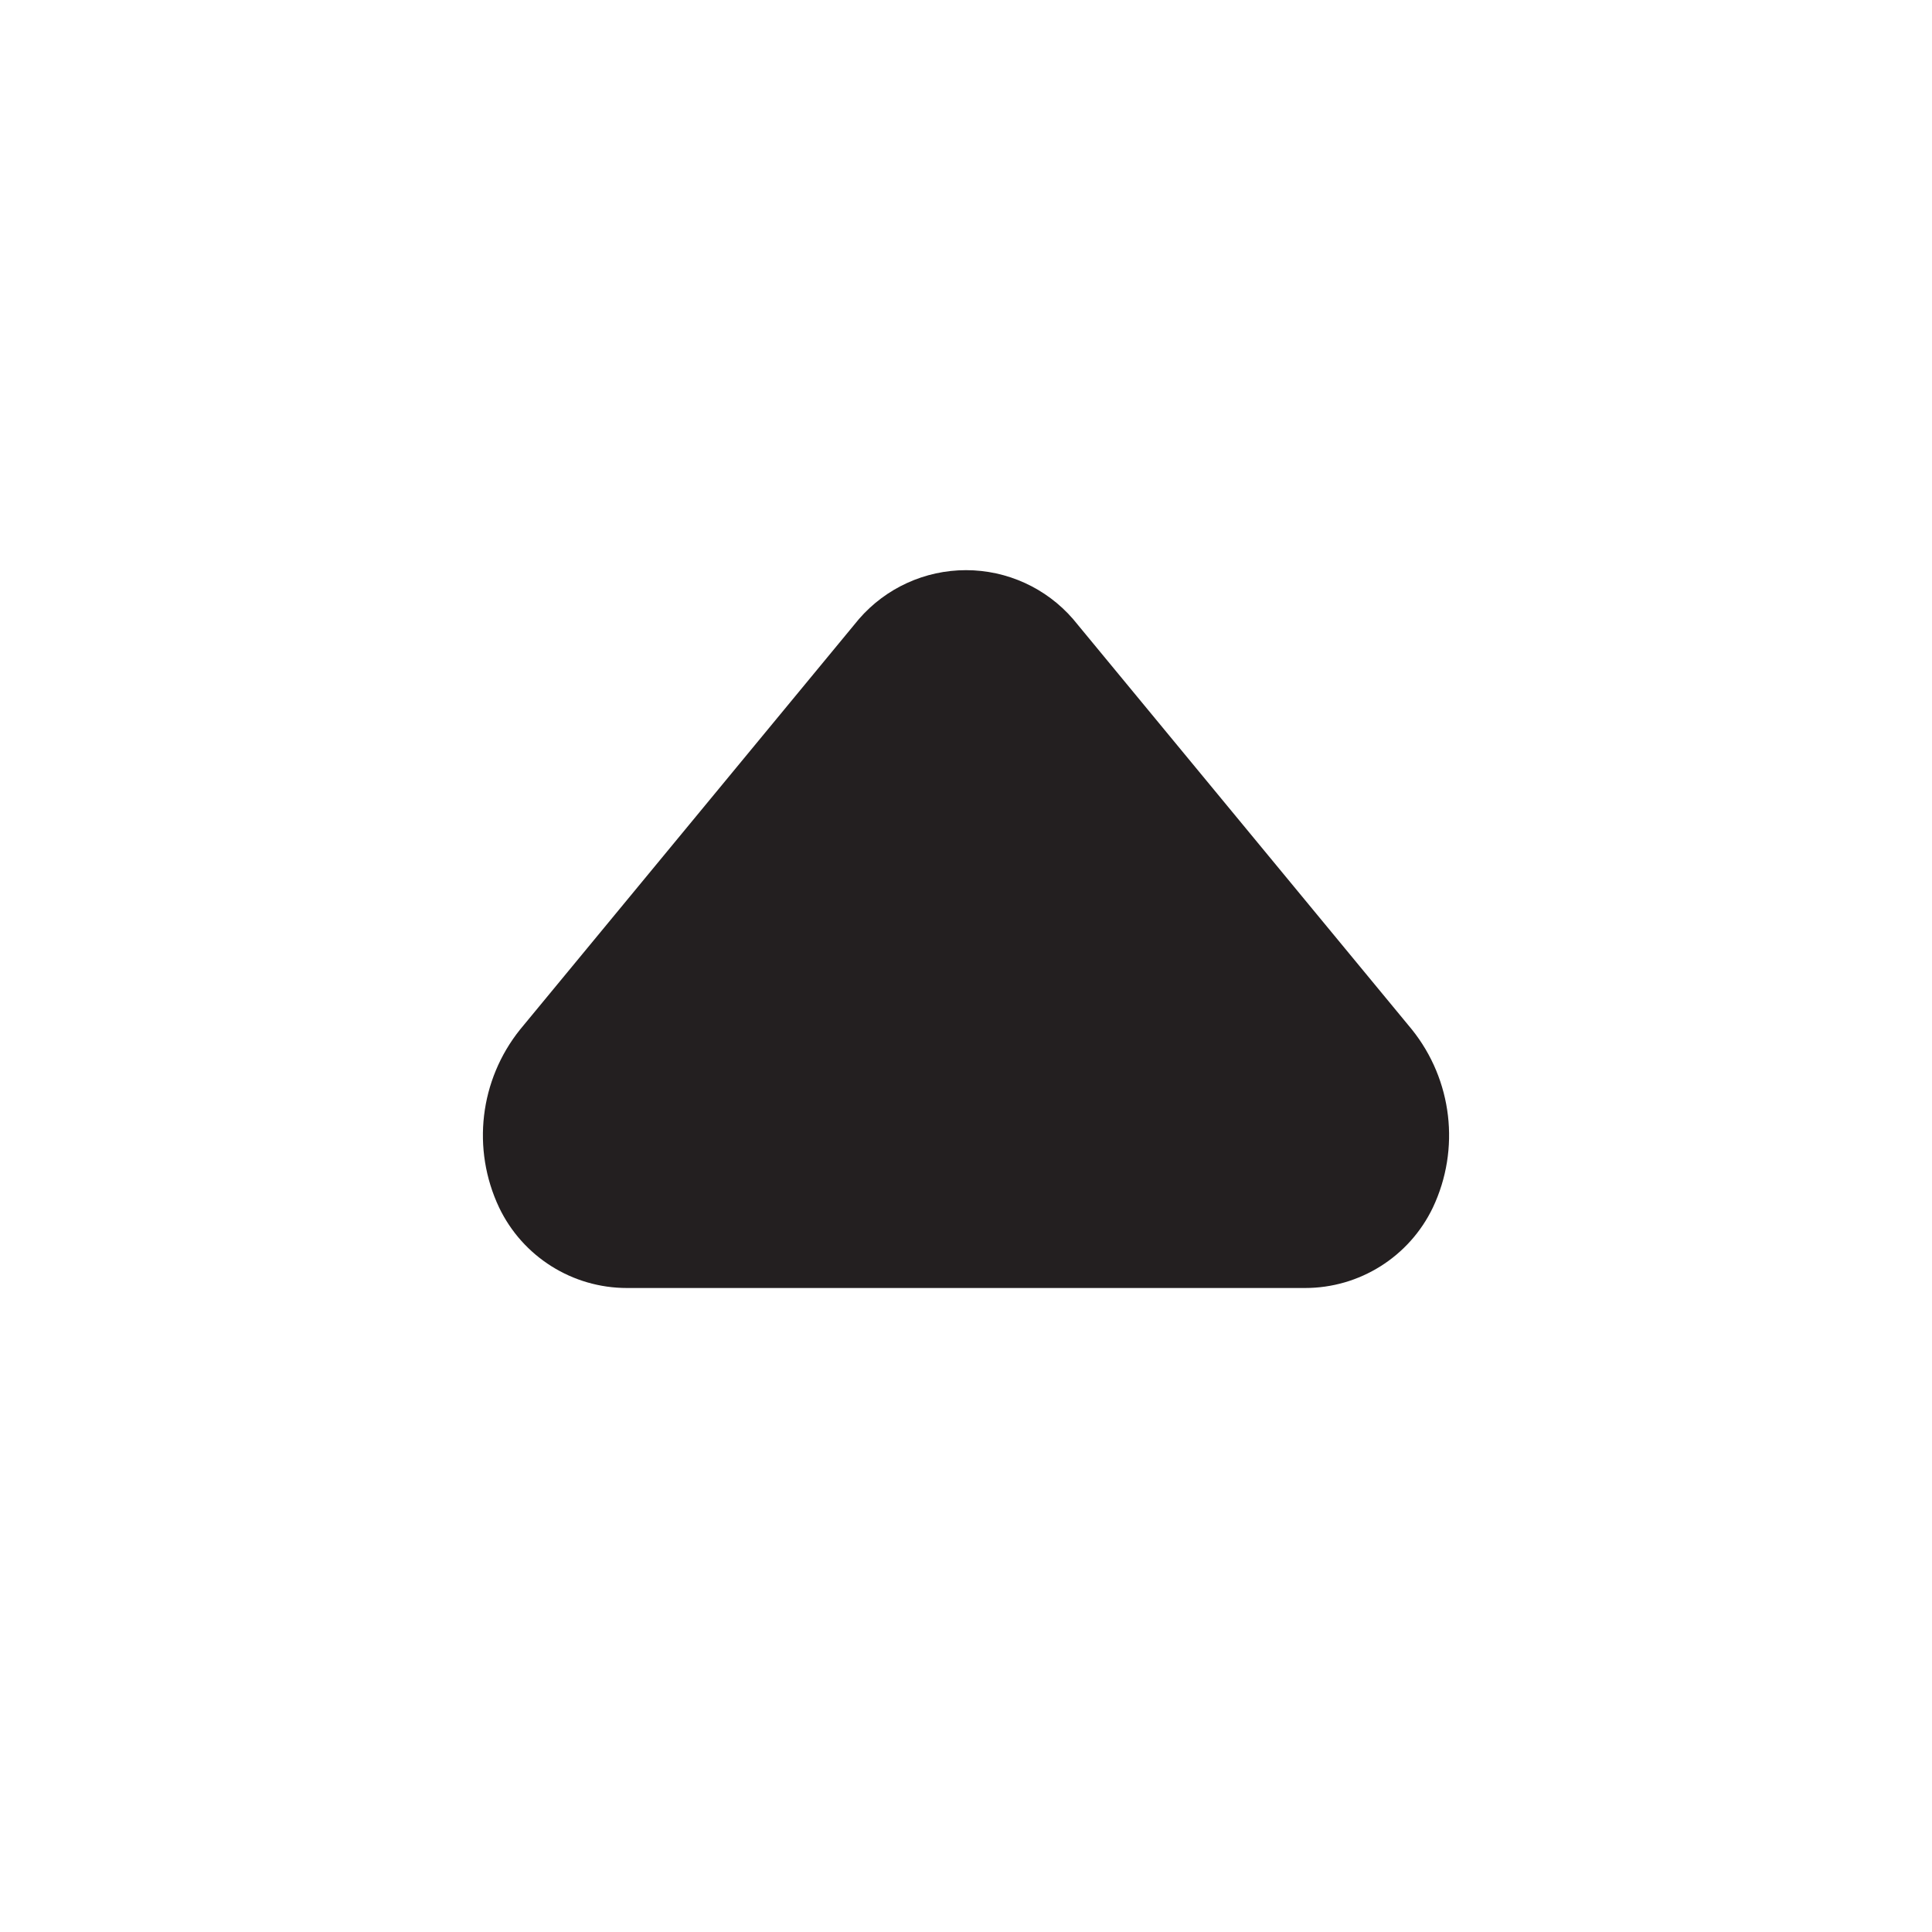
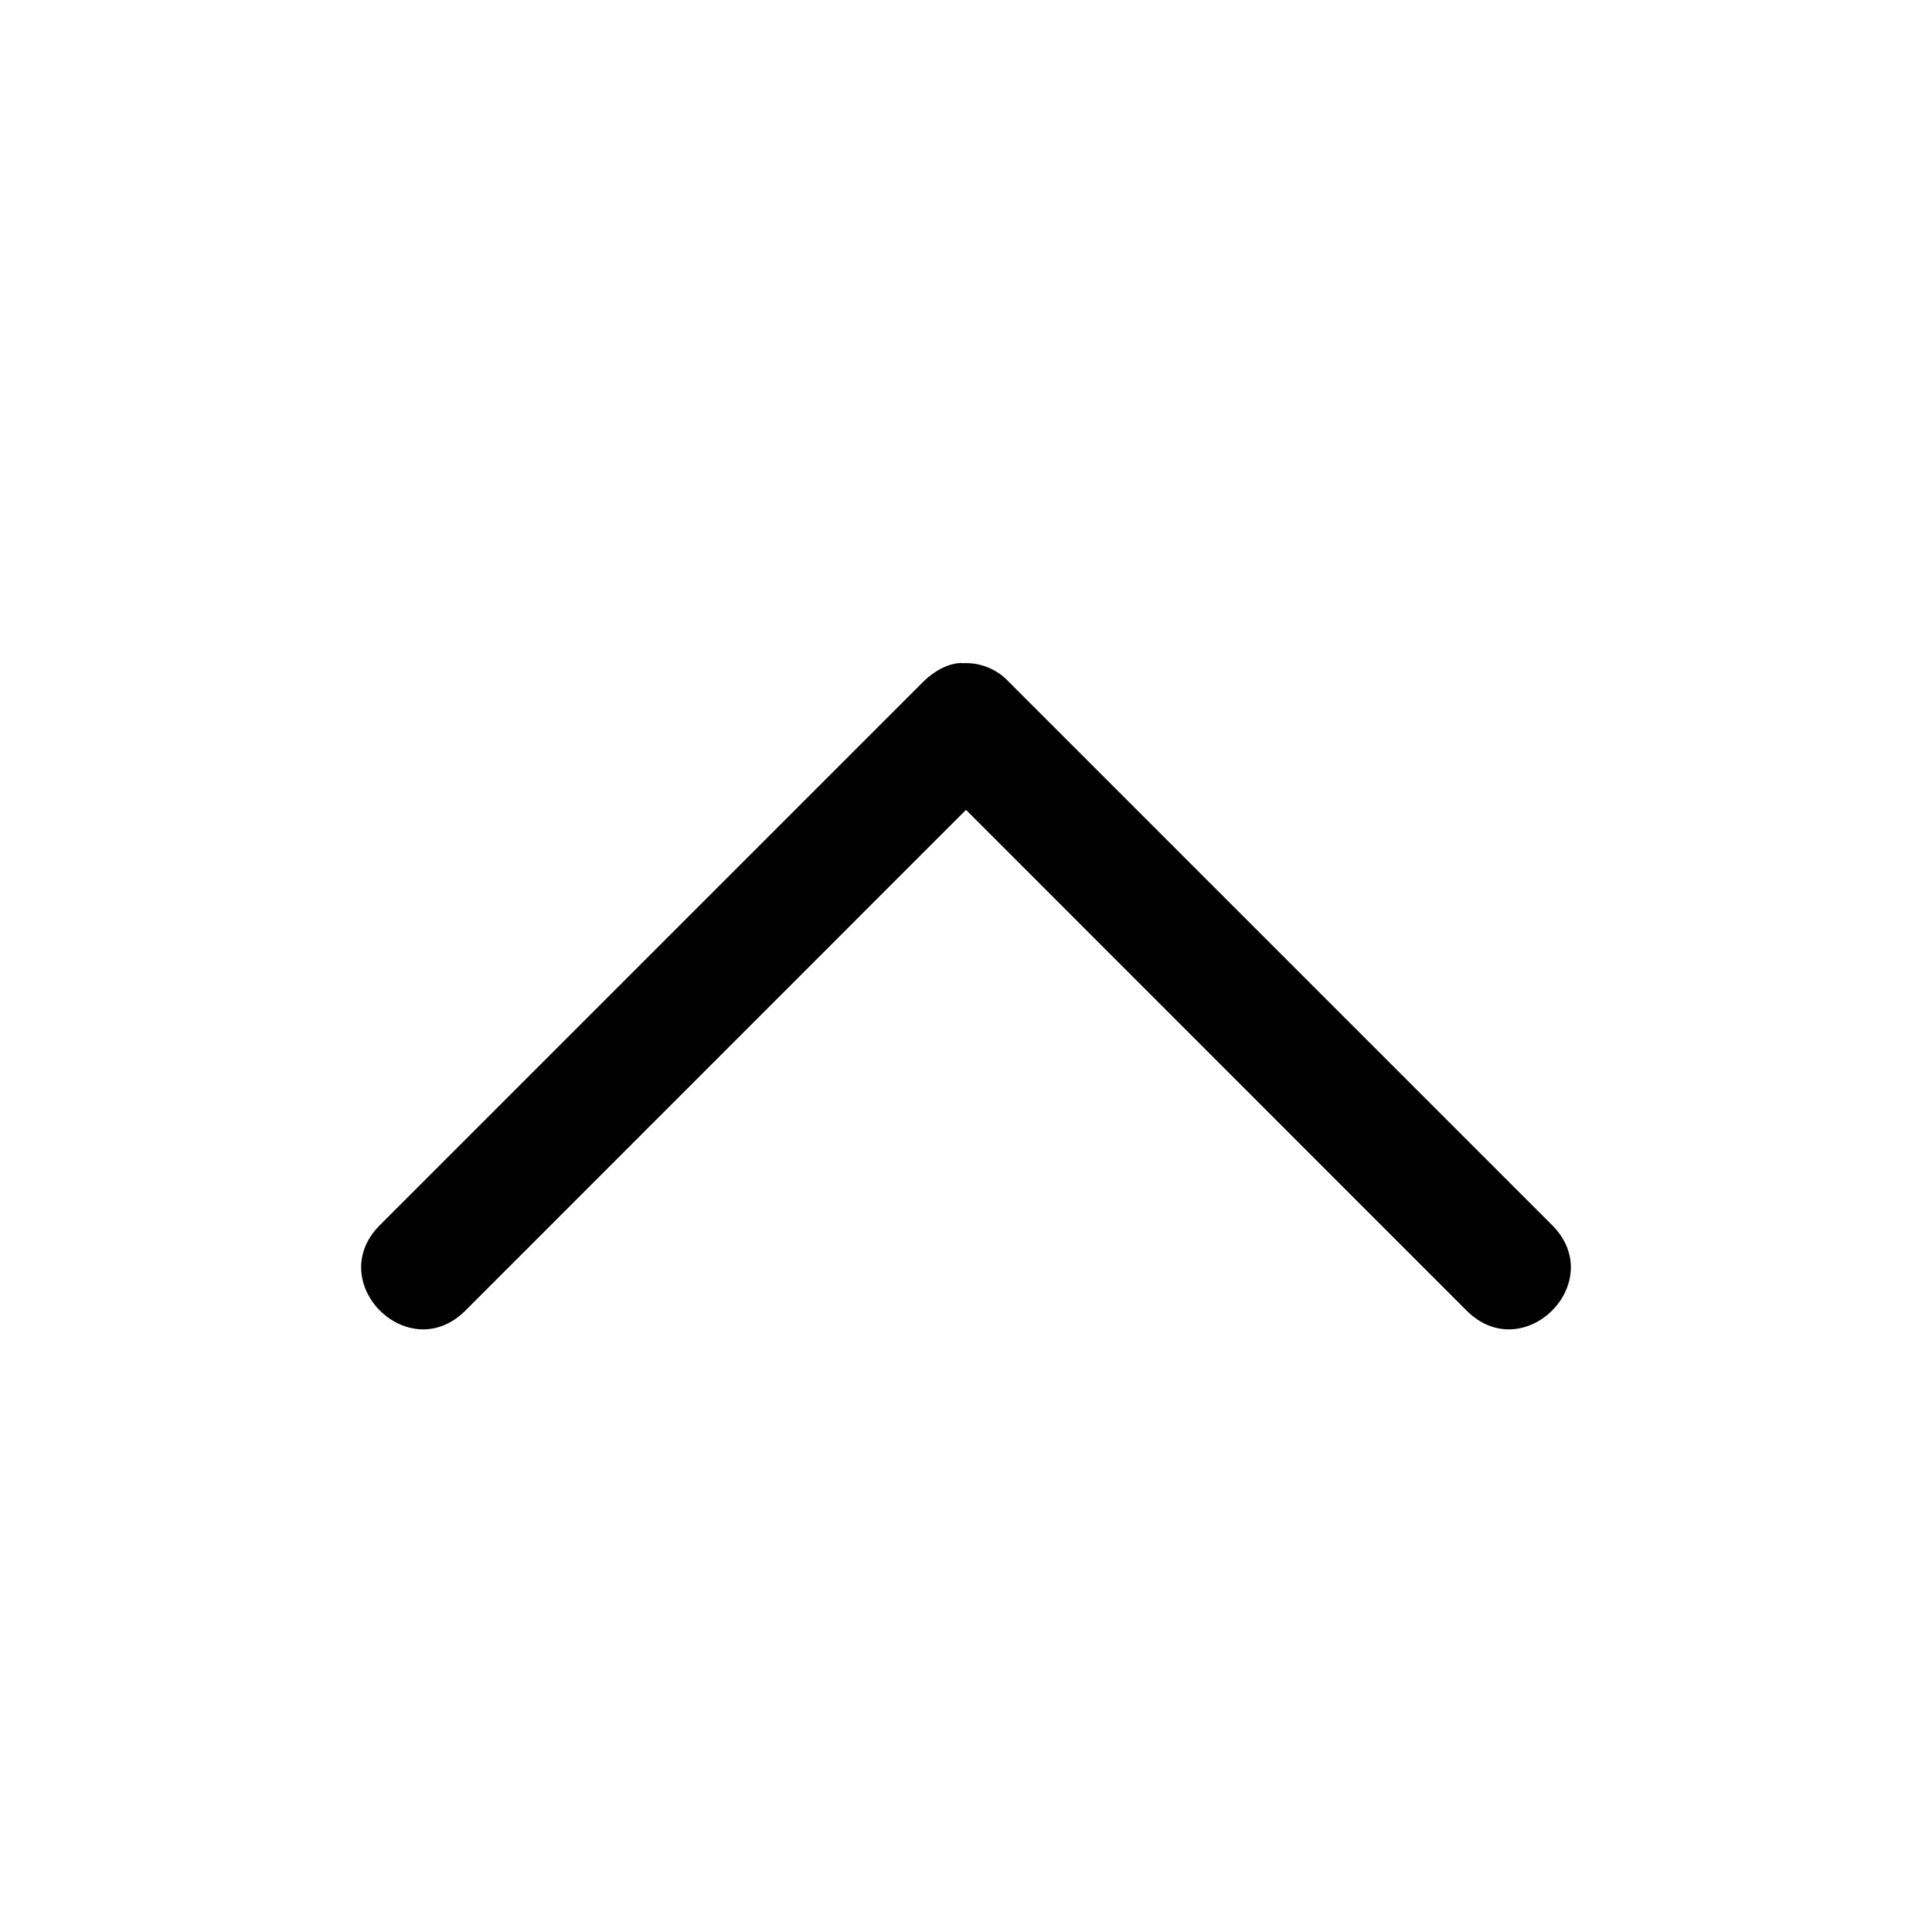
<svg xmlns="http://www.w3.org/2000/svg" class="svg-icon" style="width: 1em; height: 1em;vertical-align: middle;fill: currentColor;overflow: hidden;" viewBox="0 0 1024 1024" version="1.1">
-   <path d="M691.627 682.667H332.373a75.093 75.093 0 0 1-67.84-42.667 89.6 89.6 0 0 1 11.093-94.293l179.627-217.6a75.093 75.093 0 0 1 113.493 0l179.627 217.6A89.6 89.6 0 0 1 759.467 640a75.093 75.093 0 0 1-67.84 42.667z" fill="#231F20" />
+   <path d="M512 429.248l265.344 265.408c30.208 30.144 75.456-15.104 45.312-45.312l-288-288a30.976 30.976 0 0 0-24.064-9.856c-5.184-0.512-13.696 2.368-21.248 9.856l-288 288c-30.144 30.208 15.104 75.456 45.312 45.312L512 429.248z" />
</svg>
